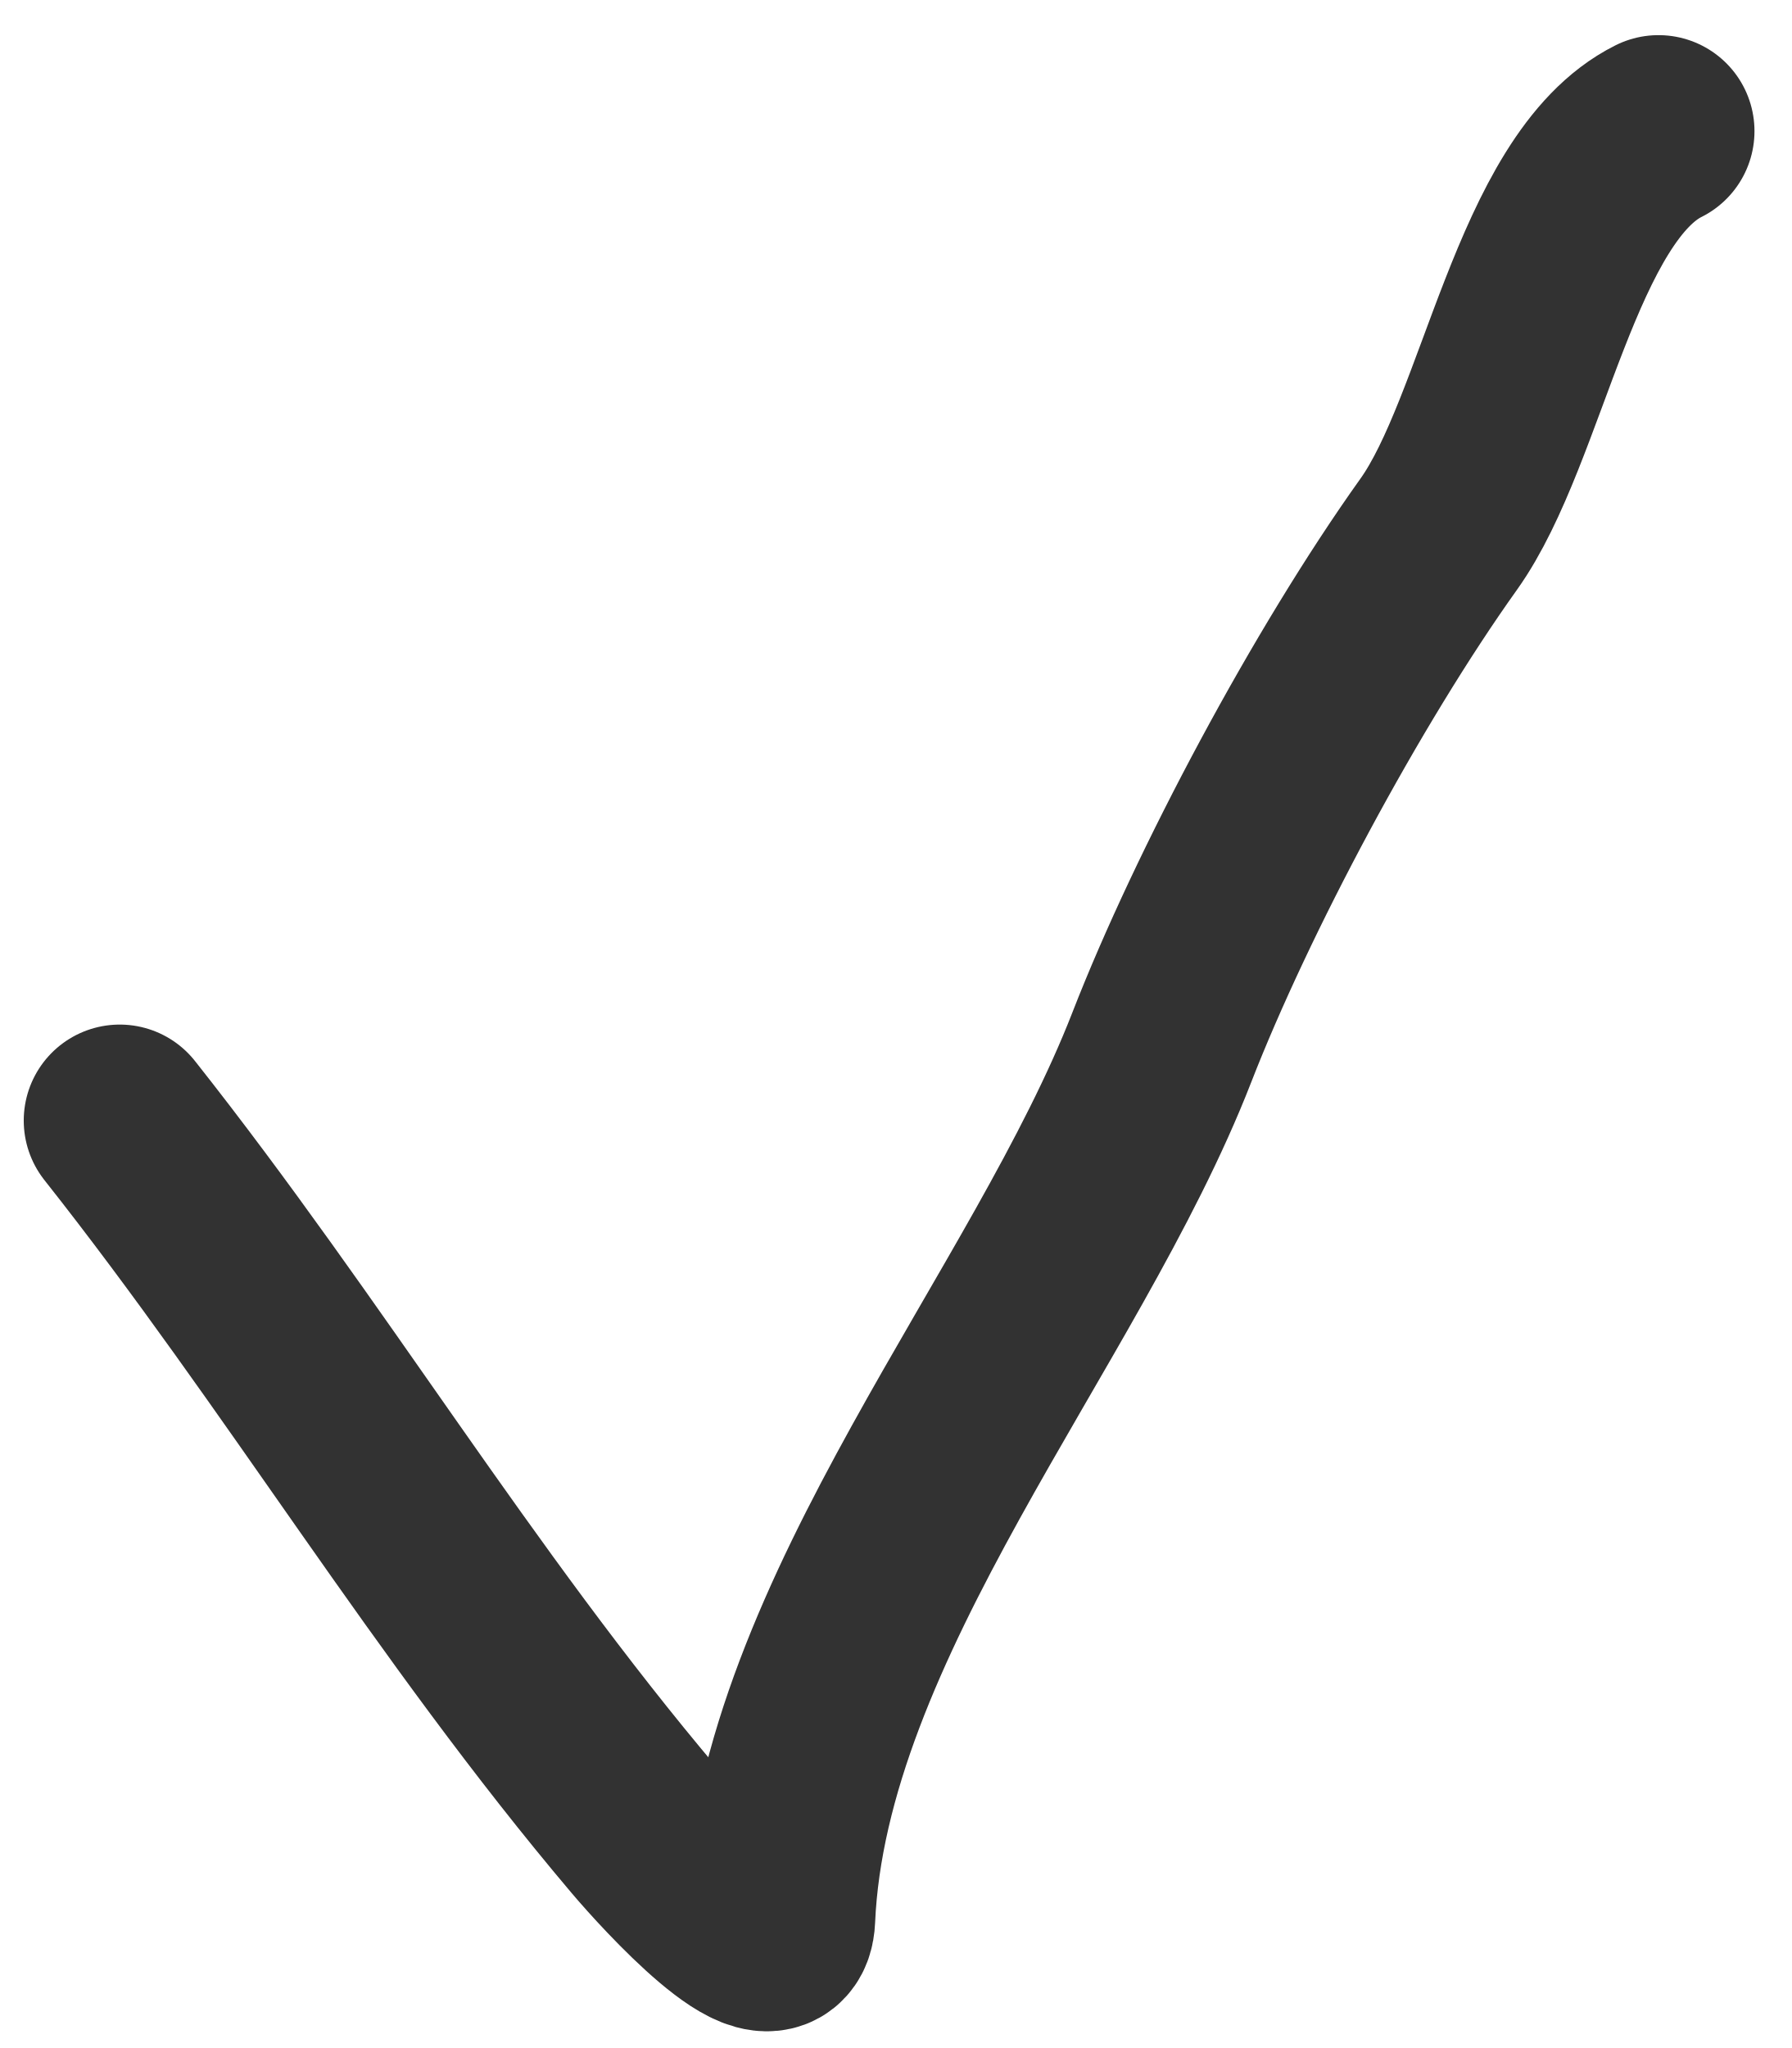
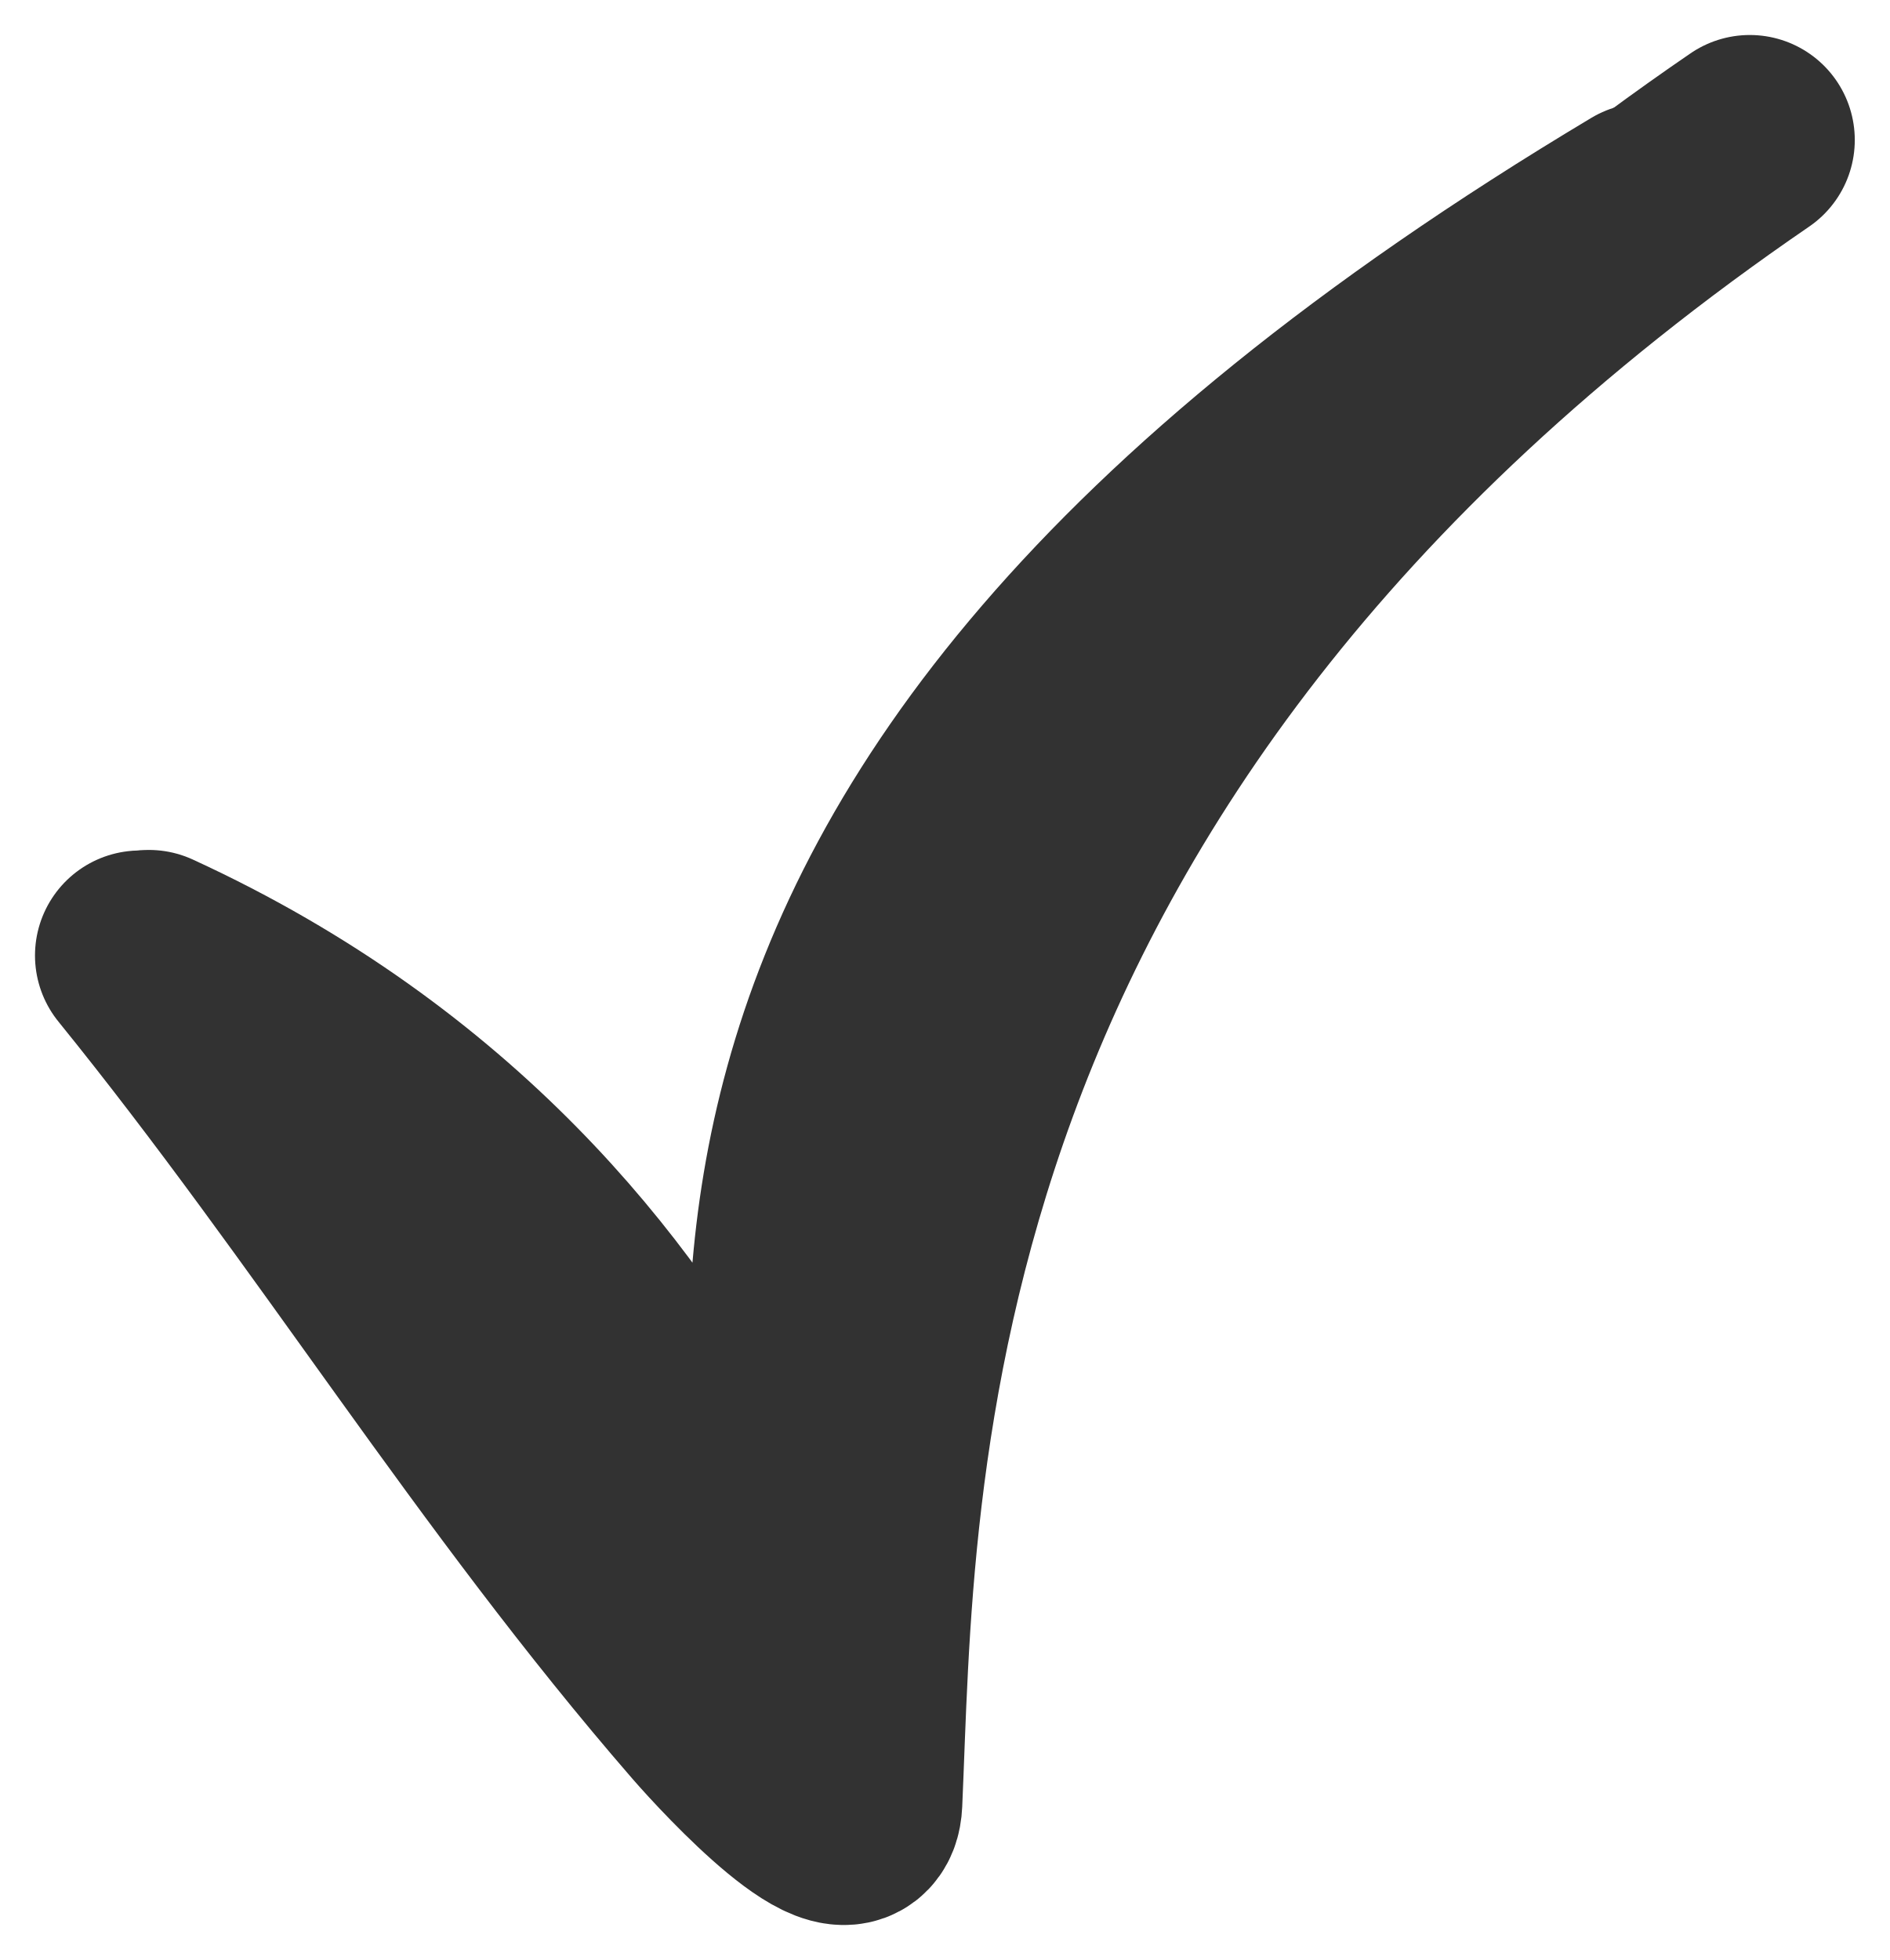
- <svg xmlns="http://www.w3.org/2000/svg" width="28" height="32" viewBox="0 0 28 32" fill="none">
-   <path id="tiked" d="M1.871 17.509C4.767 21.171 7.072 25.057 10.079 28.61C10.511 29.121 12.138 30.901 12.178 29.978C12.382 25.277 16.503 20.62 18.158 16.363C19.108 13.923 20.898 10.569 22.485 8.347C23.654 6.71 24.159 2.929 25.92 2.049" stroke="#323232" stroke-width="3" stroke-linecap="round" />
+ <svg xmlns="http://www.w3.org/2000/svg" width="27" height="28" viewBox="0 0 27 28" fill="none">
+   <g id="tiked">
+     <path id="tiked_2" d="M2 13.65C4.88 17.203 7.172 20.973 10.162 24.42C10.591 24.915 12.209 26.642 12.249 25.747C12.453 21.186 12.249 10.731 25 2" stroke="#323232" stroke-width="3" stroke-linecap="round" />
+     <path id="tiked_3" d="M2.128 13.642C10.581 17.522 11.535 25.693 11.575 24.798C11.778 20.237 8.095 12.186 23.508 2.97" stroke="#323232" stroke-width="3" stroke-linecap="round" />
+   </g>
</svg>
